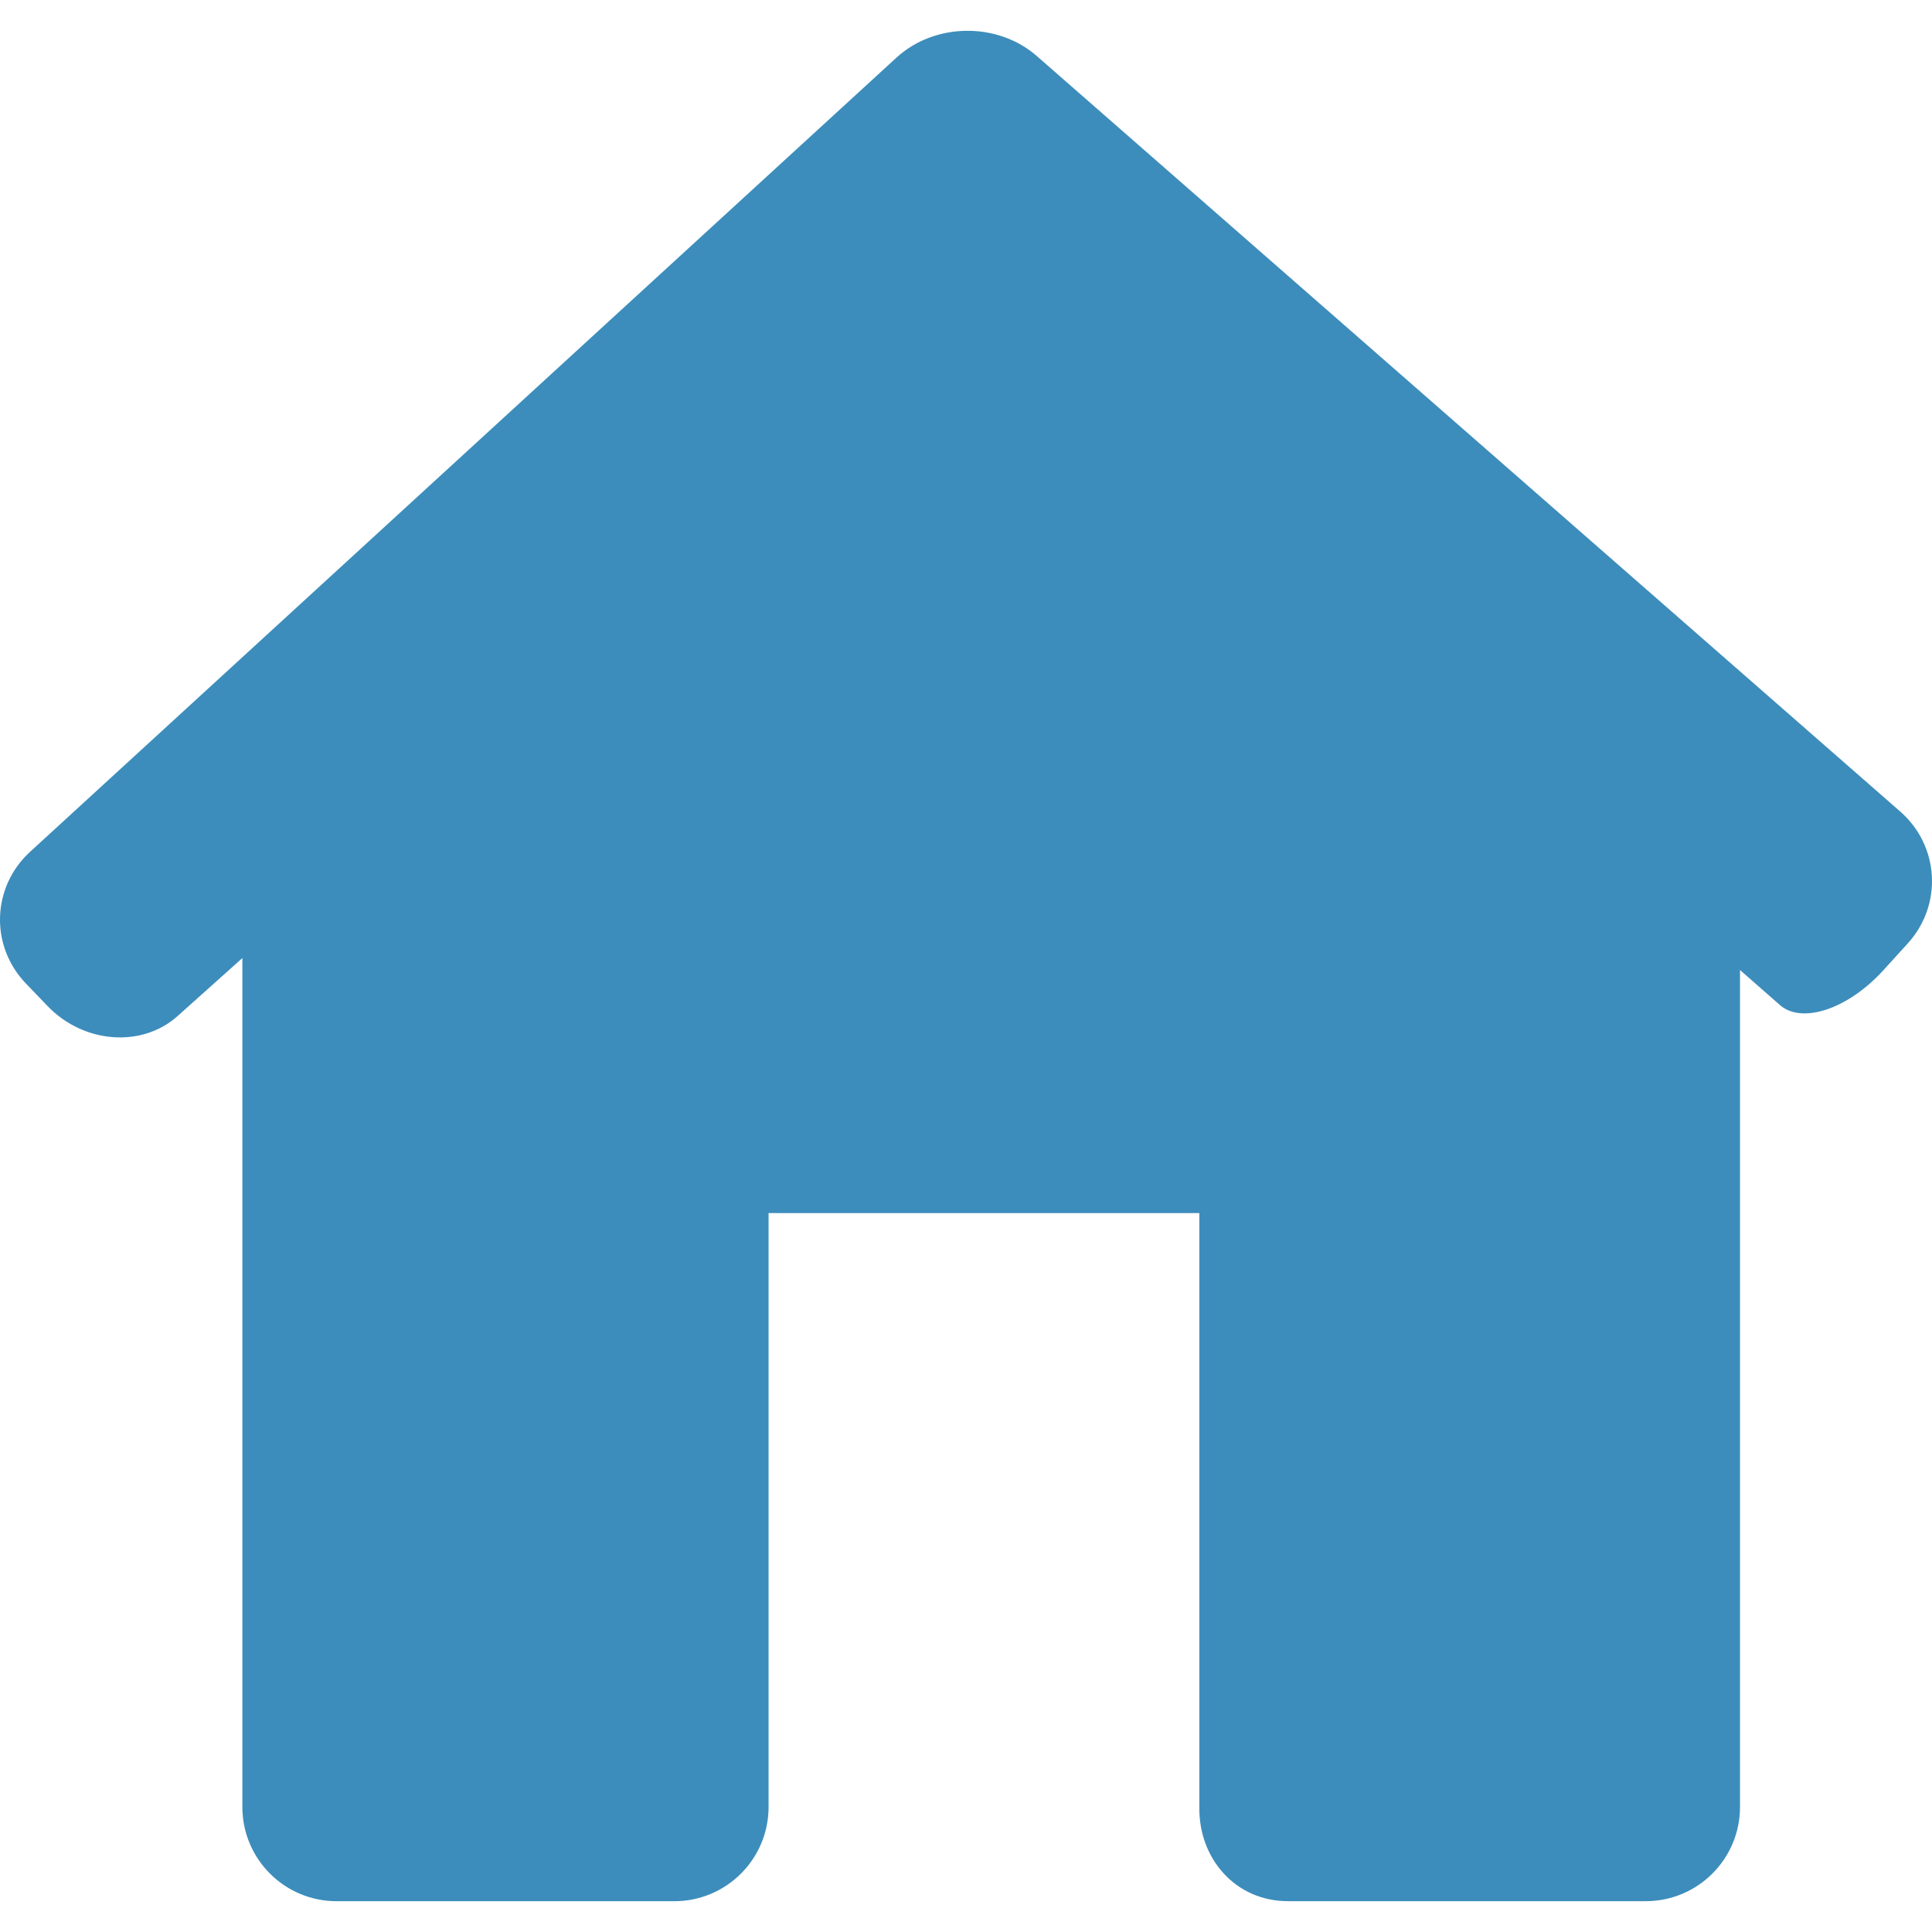
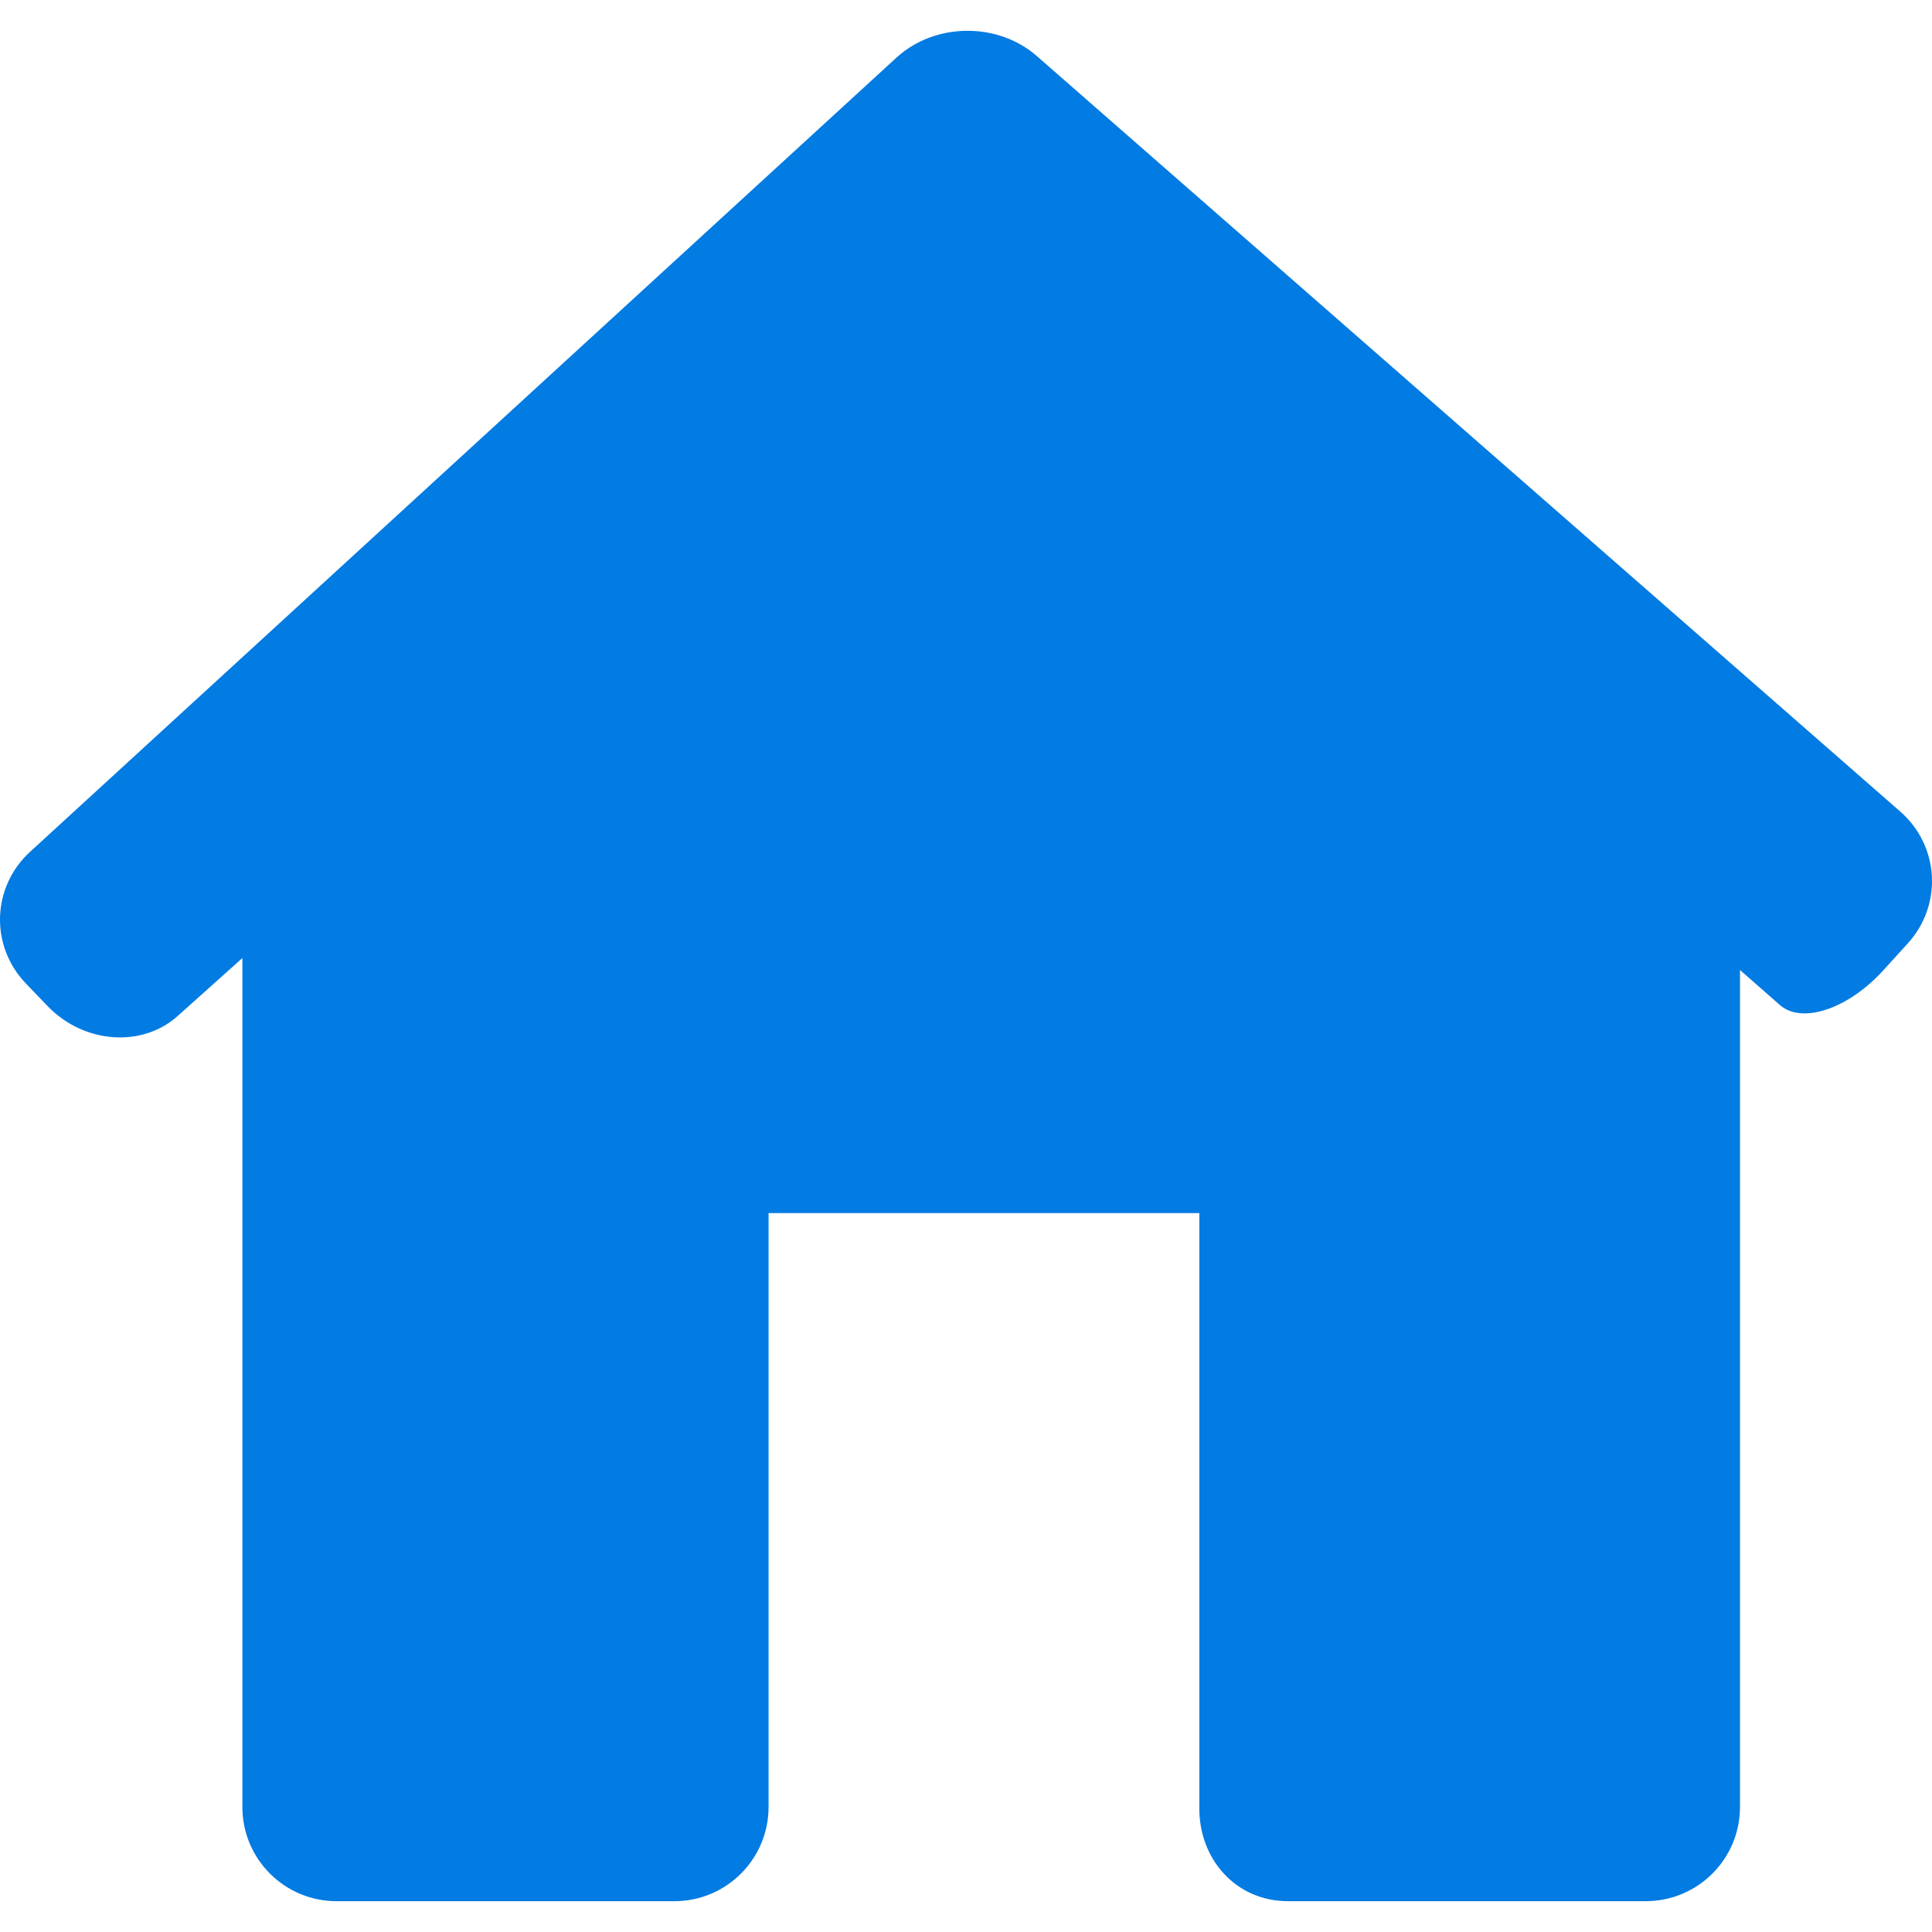
<svg xmlns="http://www.w3.org/2000/svg" version="1.1" id="Capa_1" x="0px" y="0px" viewBox="0 0 306.773 306.773" style="enable-background:new 0 0 306.773 306.773;" xml:space="preserve" width="512px" height="512px">
  <g>
-     <path d="M302.93,149.794c5.561-6.116,5.024-15.49-1.199-20.932L164.63,8.898   c-6.223-5.442-16.2-5.328-22.292,0.257L4.771,135.258c-6.092,5.585-6.391,14.947-0.662,20.902l3.449,3.592   c5.722,5.955,14.971,6.665,20.645,1.581l10.281-9.207v134.792c0,8.27,6.701,14.965,14.965,14.965h53.624   c8.264,0,14.965-6.695,14.965-14.965v-94.3h68.398v94.3c-0.119,8.264,5.794,14.959,14.058,14.959h56.828   c8.264,0,14.965-6.695,14.965-14.965V154.024c0,0,2.84,2.488,6.343,5.567c3.497,3.073,10.842,0.609,16.403-5.513L302.93,149.794z" fill="#3c8dbc" />
+     <path d="M302.93,149.794c5.561-6.116,5.024-15.49-1.199-20.932L164.63,8.898   c-6.223-5.442-16.2-5.328-22.292,0.257L4.771,135.258c-6.092,5.585-6.391,14.947-0.662,20.902l3.449,3.592   c5.722,5.955,14.971,6.665,20.645,1.581l10.281-9.207v134.792c0,8.27,6.701,14.965,14.965,14.965h53.624   c8.264,0,14.965-6.695,14.965-14.965v-94.3h68.398v94.3c-0.119,8.264,5.794,14.959,14.058,14.959h56.828   c8.264,0,14.965-6.695,14.965-14.965V154.024c0,0,2.84,2.488,6.343,5.567c3.497,3.073,10.842,0.609,16.403-5.513L302.93,149.794z" fill="#027be3" />
  </g>
  <g>
</g>
  <g>
</g>
  <g>
</g>
  <g>
</g>
  <g>
</g>
  <g>
</g>
  <g>
</g>
  <g>
</g>
  <g>
</g>
  <g>
</g>
  <g>
</g>
  <g>
</g>
  <g>
</g>
  <g>
</g>
  <g>
</g>
</svg>
